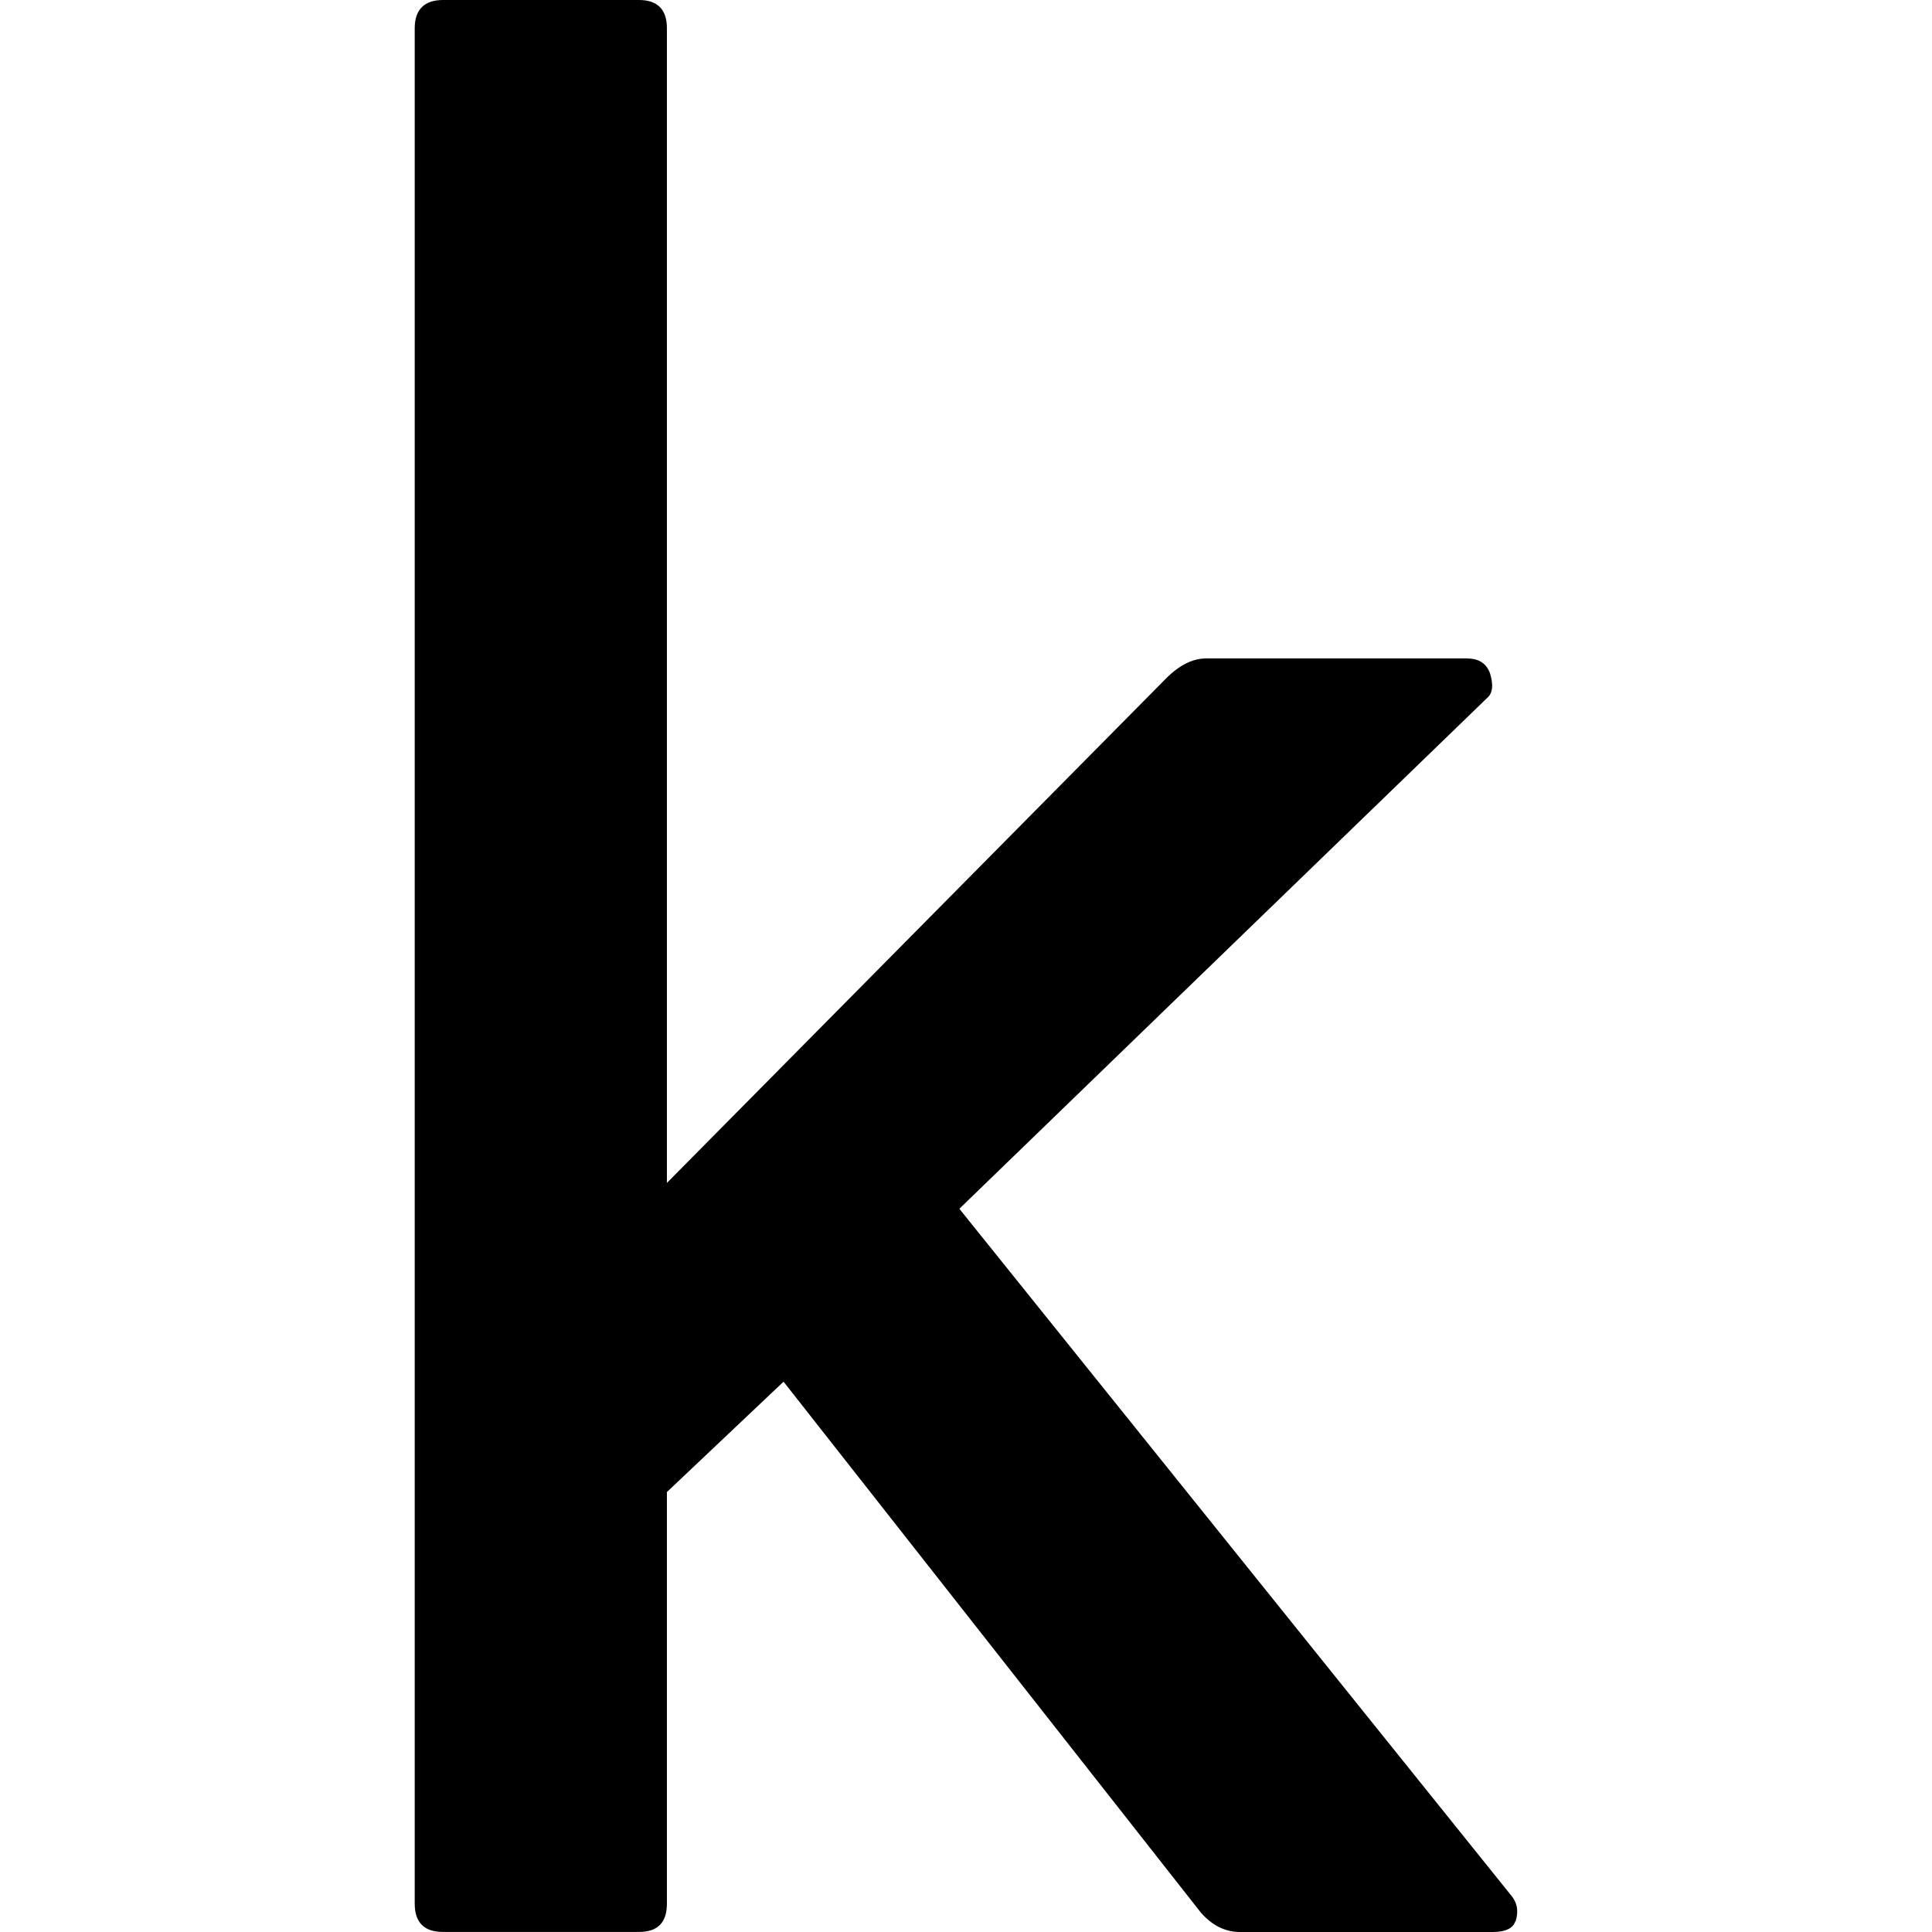
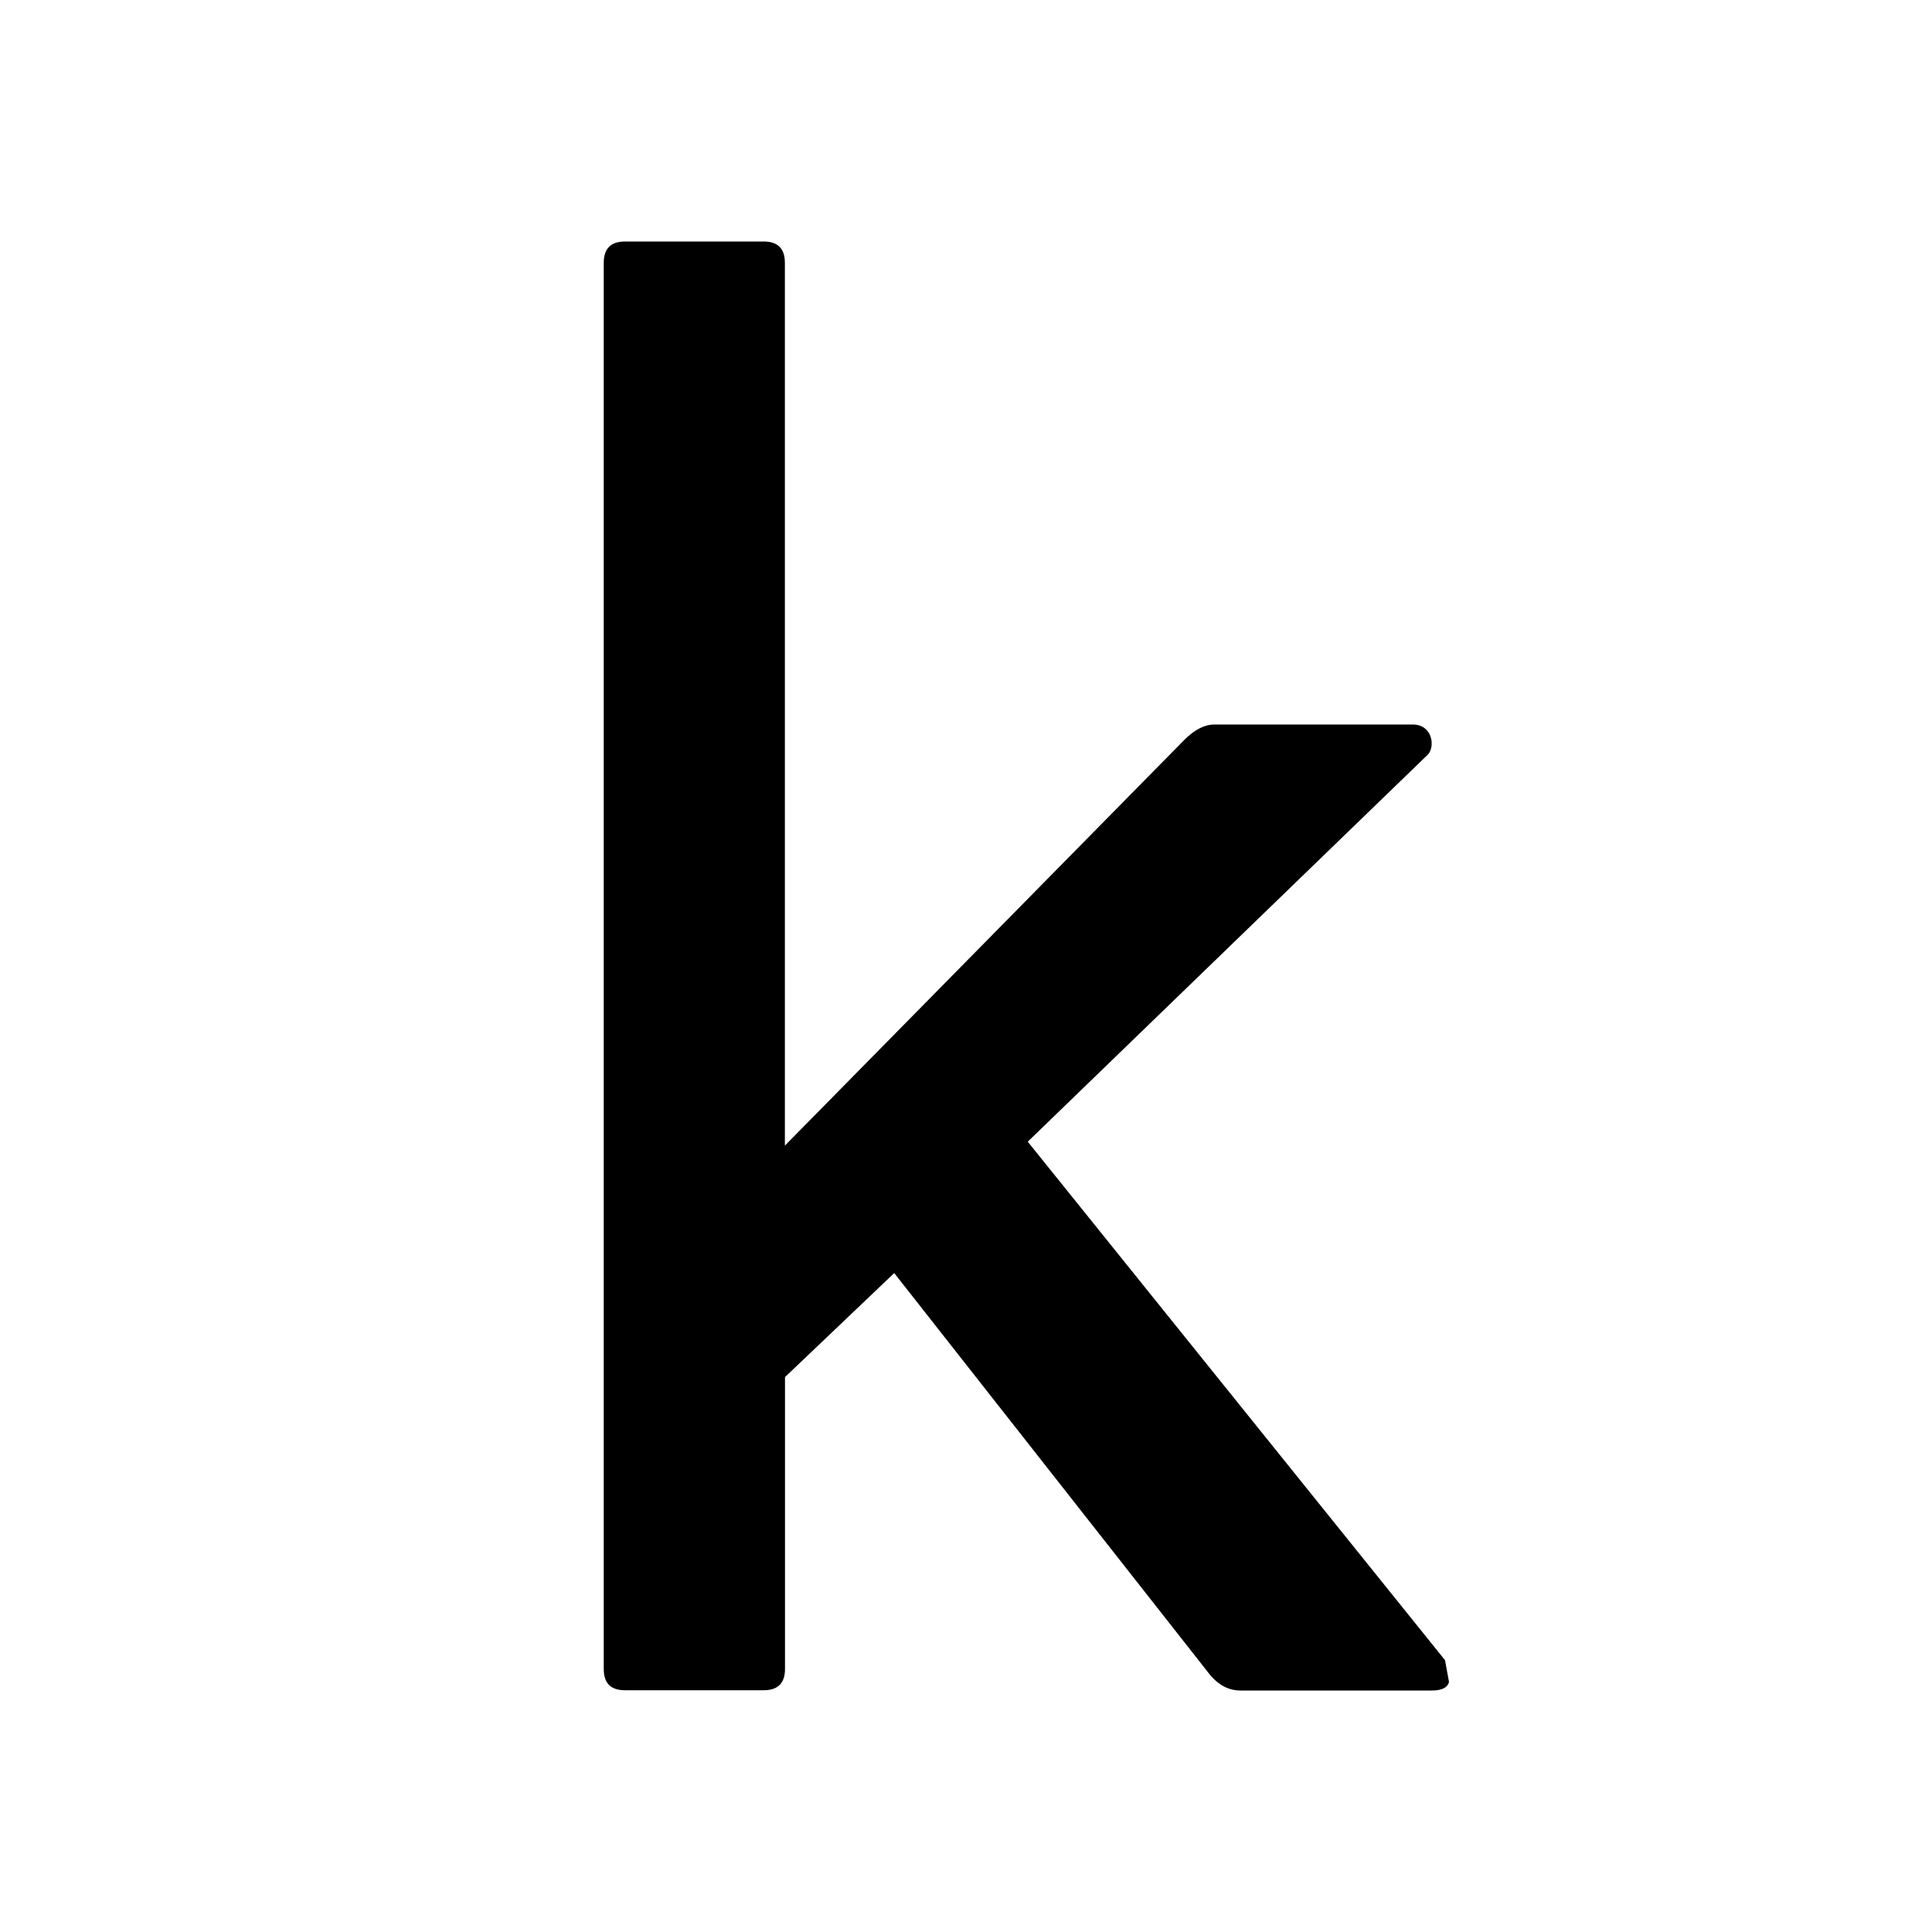
<svg xmlns="http://www.w3.org/2000/svg" width="32px" height="32px" viewBox="0 0 32 32">
-   <path d="M25.099 31.812c-0.025 0.12-0.156 0.188-0.375 0.188h-4.183c-0.249 0-0.468-0.109-0.656-0.328l-6.907-8.787-1.932 1.828v6.817c0 0.313-0.151 0.469-0.463 0.469h-3.245c-0.312 0-0.469-0.156-0.469-0.469v-31.061c0-0.308 0.157-0.469 0.469-0.469h3.245c0.312 0 0.463 0.161 0.463 0.469v19.124l8.271-8.359c0.224-0.224 0.443-0.328 0.661-0.328h4.319c0.192 0 0.317 0.077 0.38 0.239 0.063 0.199 0.047 0.339-0.047 0.417l-8.74 8.459 9.115 11.343c0.125 0.141 0.156 0.276 0.093 0.48z" />
+   <path d="M 10.352 4 C 10.118 4 10 4.117 10 4.352 L 10 27.645 C 10 27.879 10.117 27.996 10.352 27.996 L 12.648 27.996 C 12.882 27.996 13.002 27.88 13.002 27.645 L 13.002 22.809 L 14.811 21.086 L 20.049 27.75 C 20.191 27.915 20.355 28 20.545 28 L 23.717 28 C 23.883 28 23.977 27.952 24 27.857 L 23.934 27.498 L 17.023 18.91 L 23.65 12.498 C 23.773 12.37 23.73 12 23.398 12 L 20.117 12 C 19.951 12 19.785 12.086 19.619 12.252 L 13 18.975 L 13 4.352 C 13 4.117 12.883 4 12.648 4 L 10.352 4 z" />
</svg>
